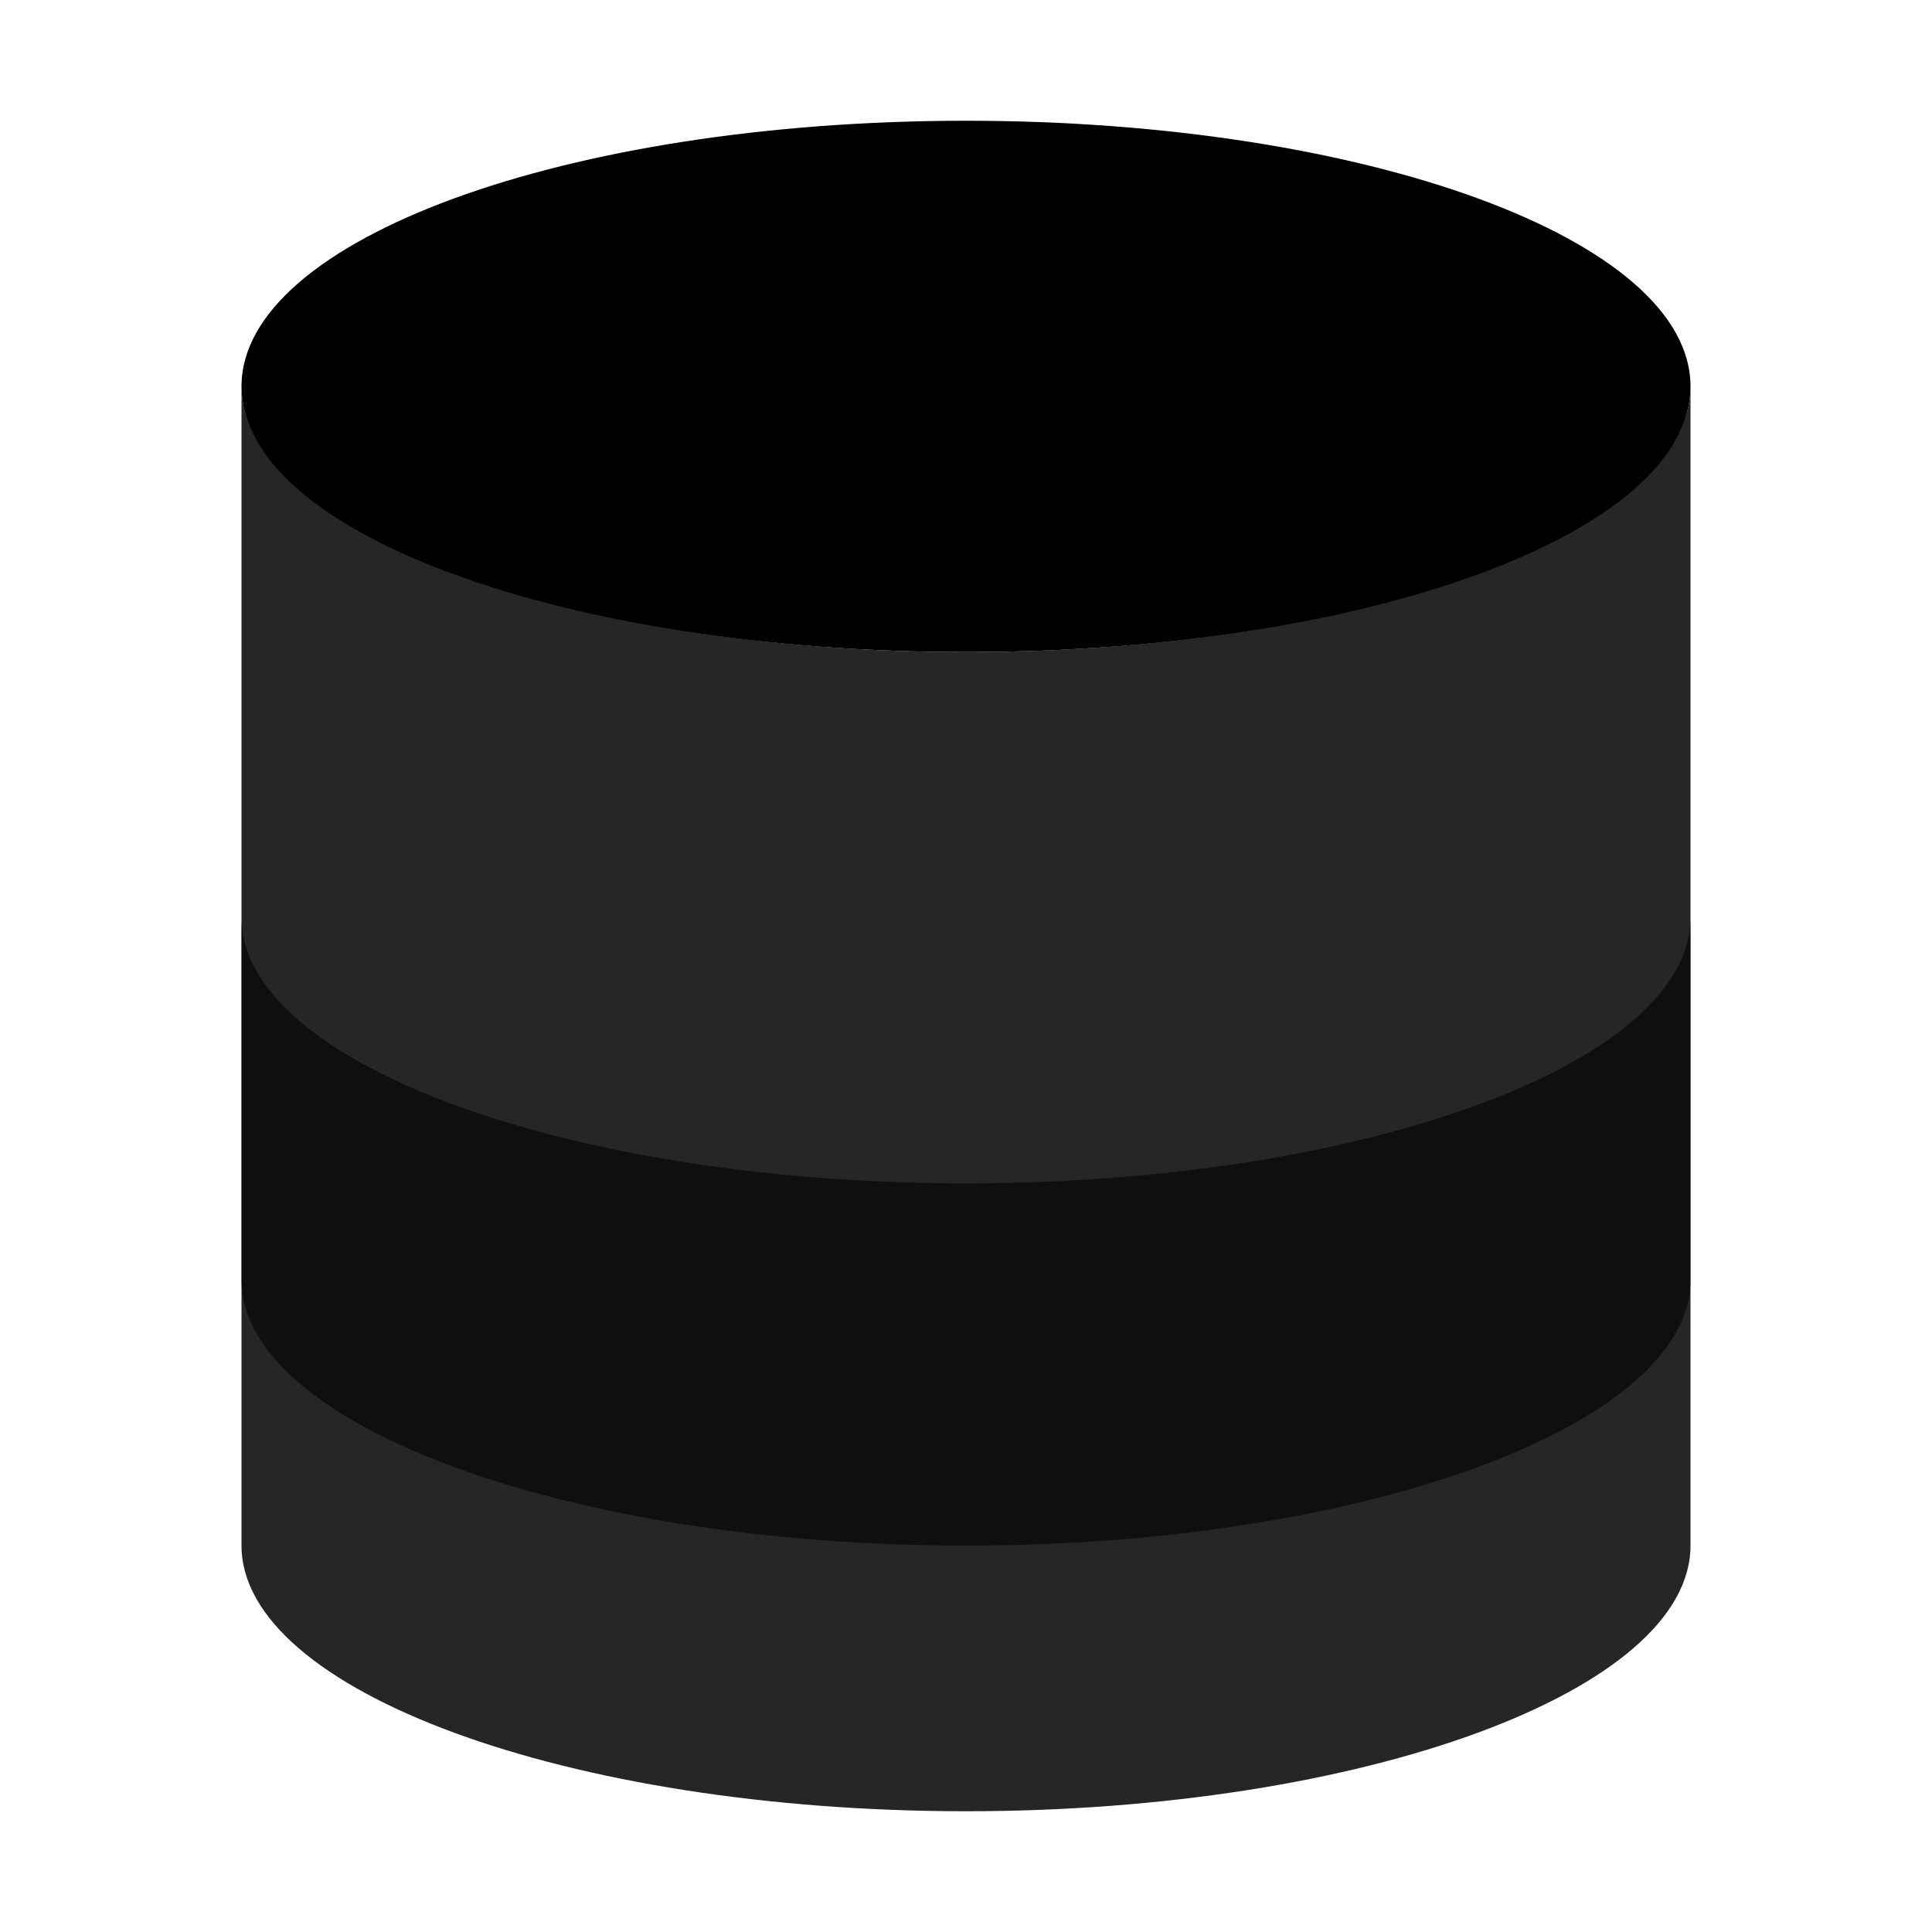
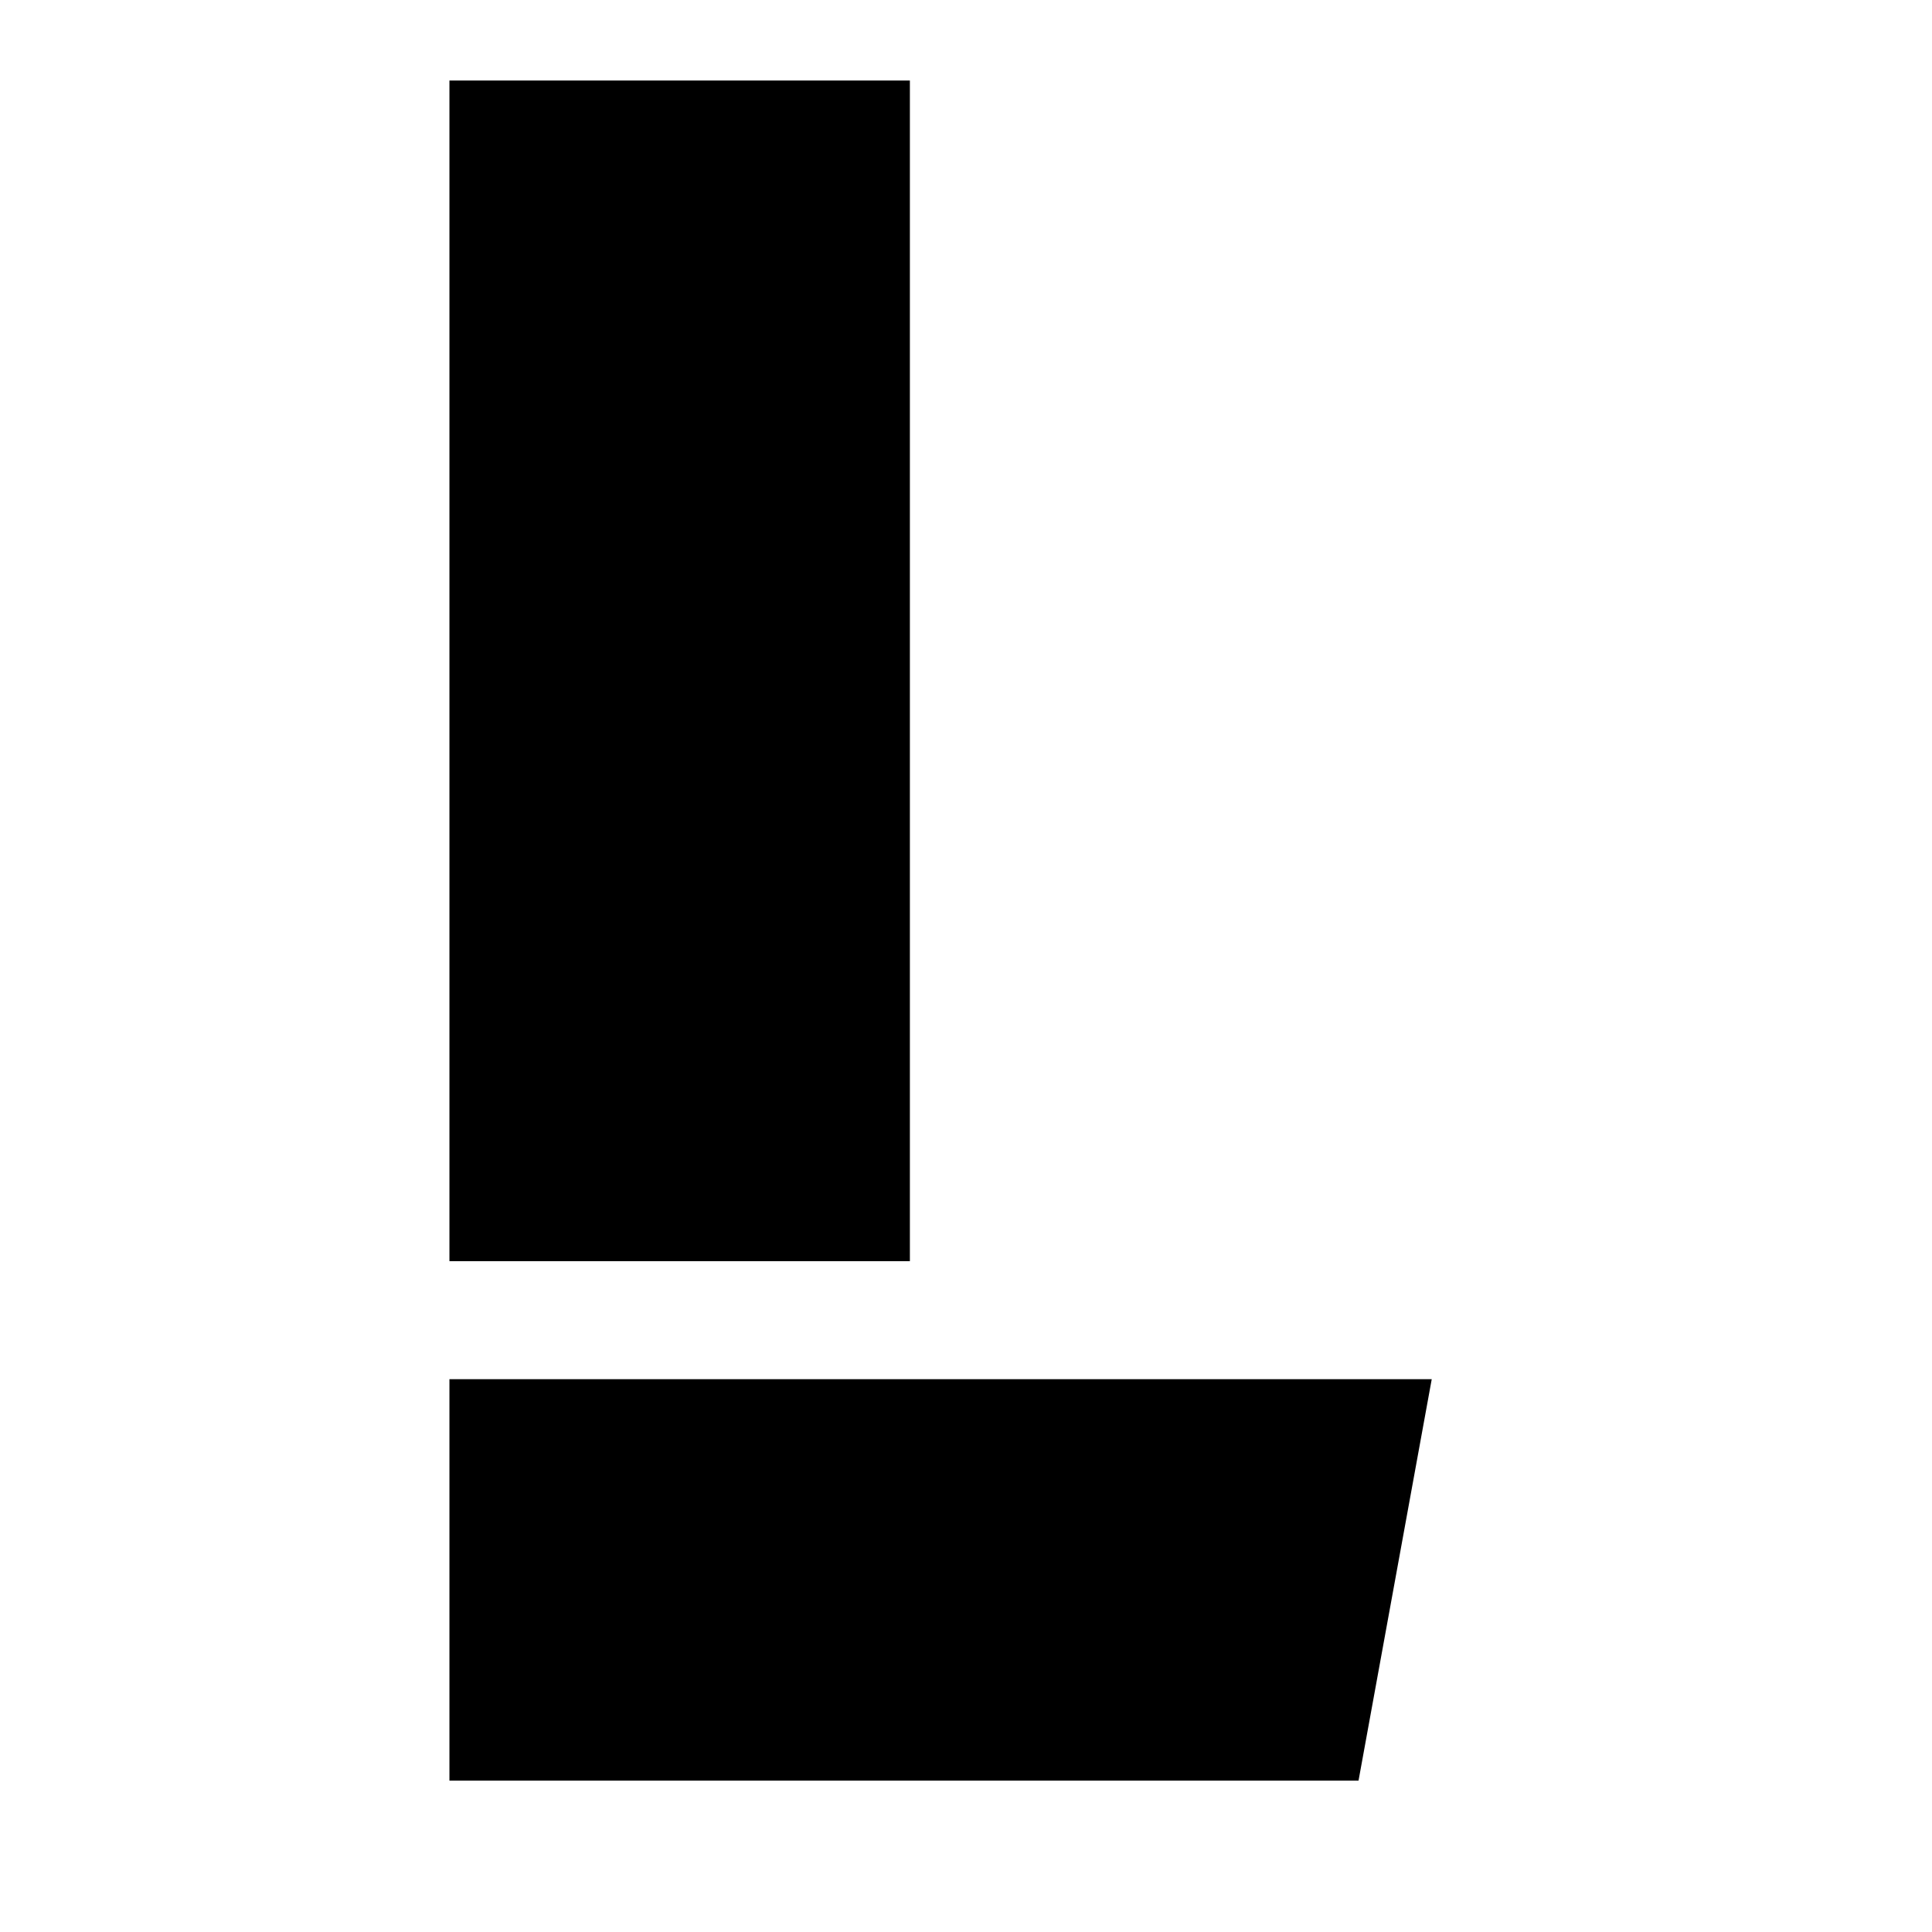
- <svg xmlns="http://www.w3.org/2000/svg" viewBox="0 0 16 16" width="16" height="16" fill="currentColor">
-   <ellipse cx="8" cy="3.2" rx="6" ry="2.2" />
-   <path d="M2 3.2v9.6c0 1.2 2.7 2.2 6 2.2s6-1 6-2.2V3.2c0 1.2-2.7 2.2-6 2.2S2 4.4 2 3.2z" opacity="0.85" />
-   <path d="M2 7.6v3c0 1.2 2.7 2.2 6 2.2s6-1 6-2.2v-3c0 1.2-2.7 2.2-6 2.2S2 8.8 2 7.6z" opacity="0.6" />
+ <svg xmlns="http://www.w3.org/2000/svg" viewBox="0 0 24 24" width="24" height="24" fill="currentColor">
+   <g transform="translate(5.583,1.0) scale(1.8333)">
+     <path d="M3.12 8H0V0H3.12V8ZM0 8.8H6.656L6.16 11.52H0V8.8Z" />
+   </g>
</svg>
